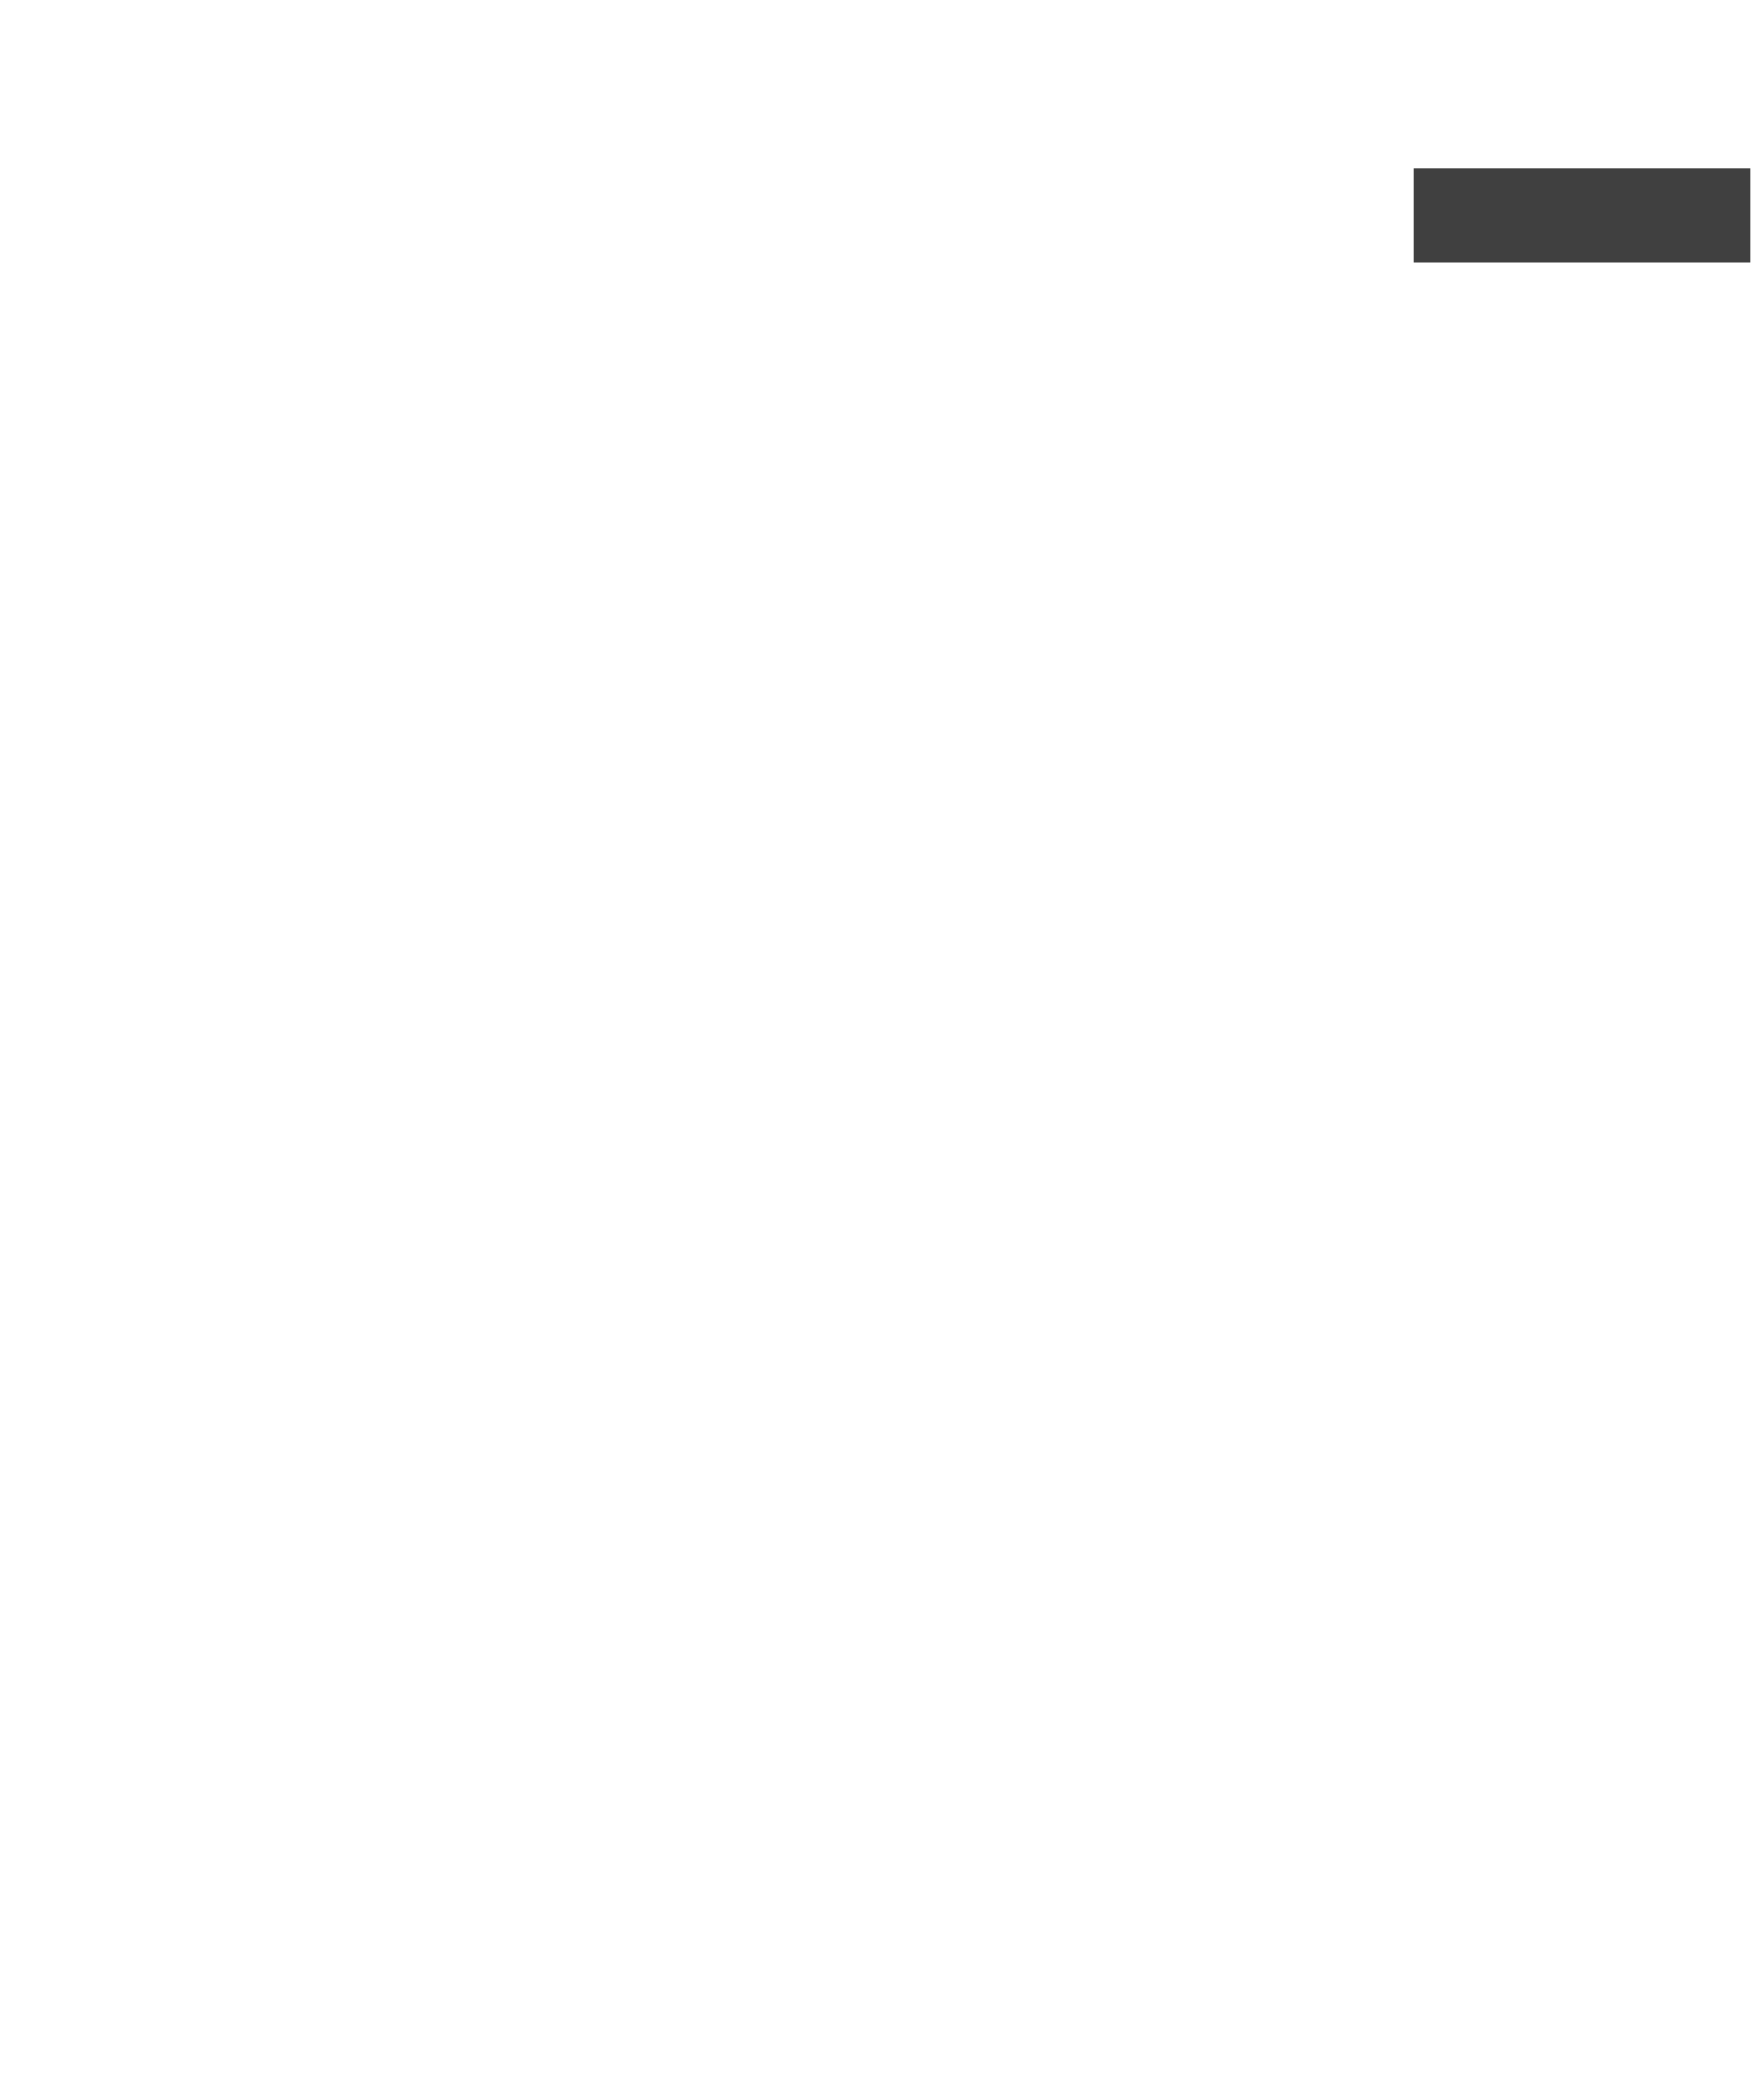
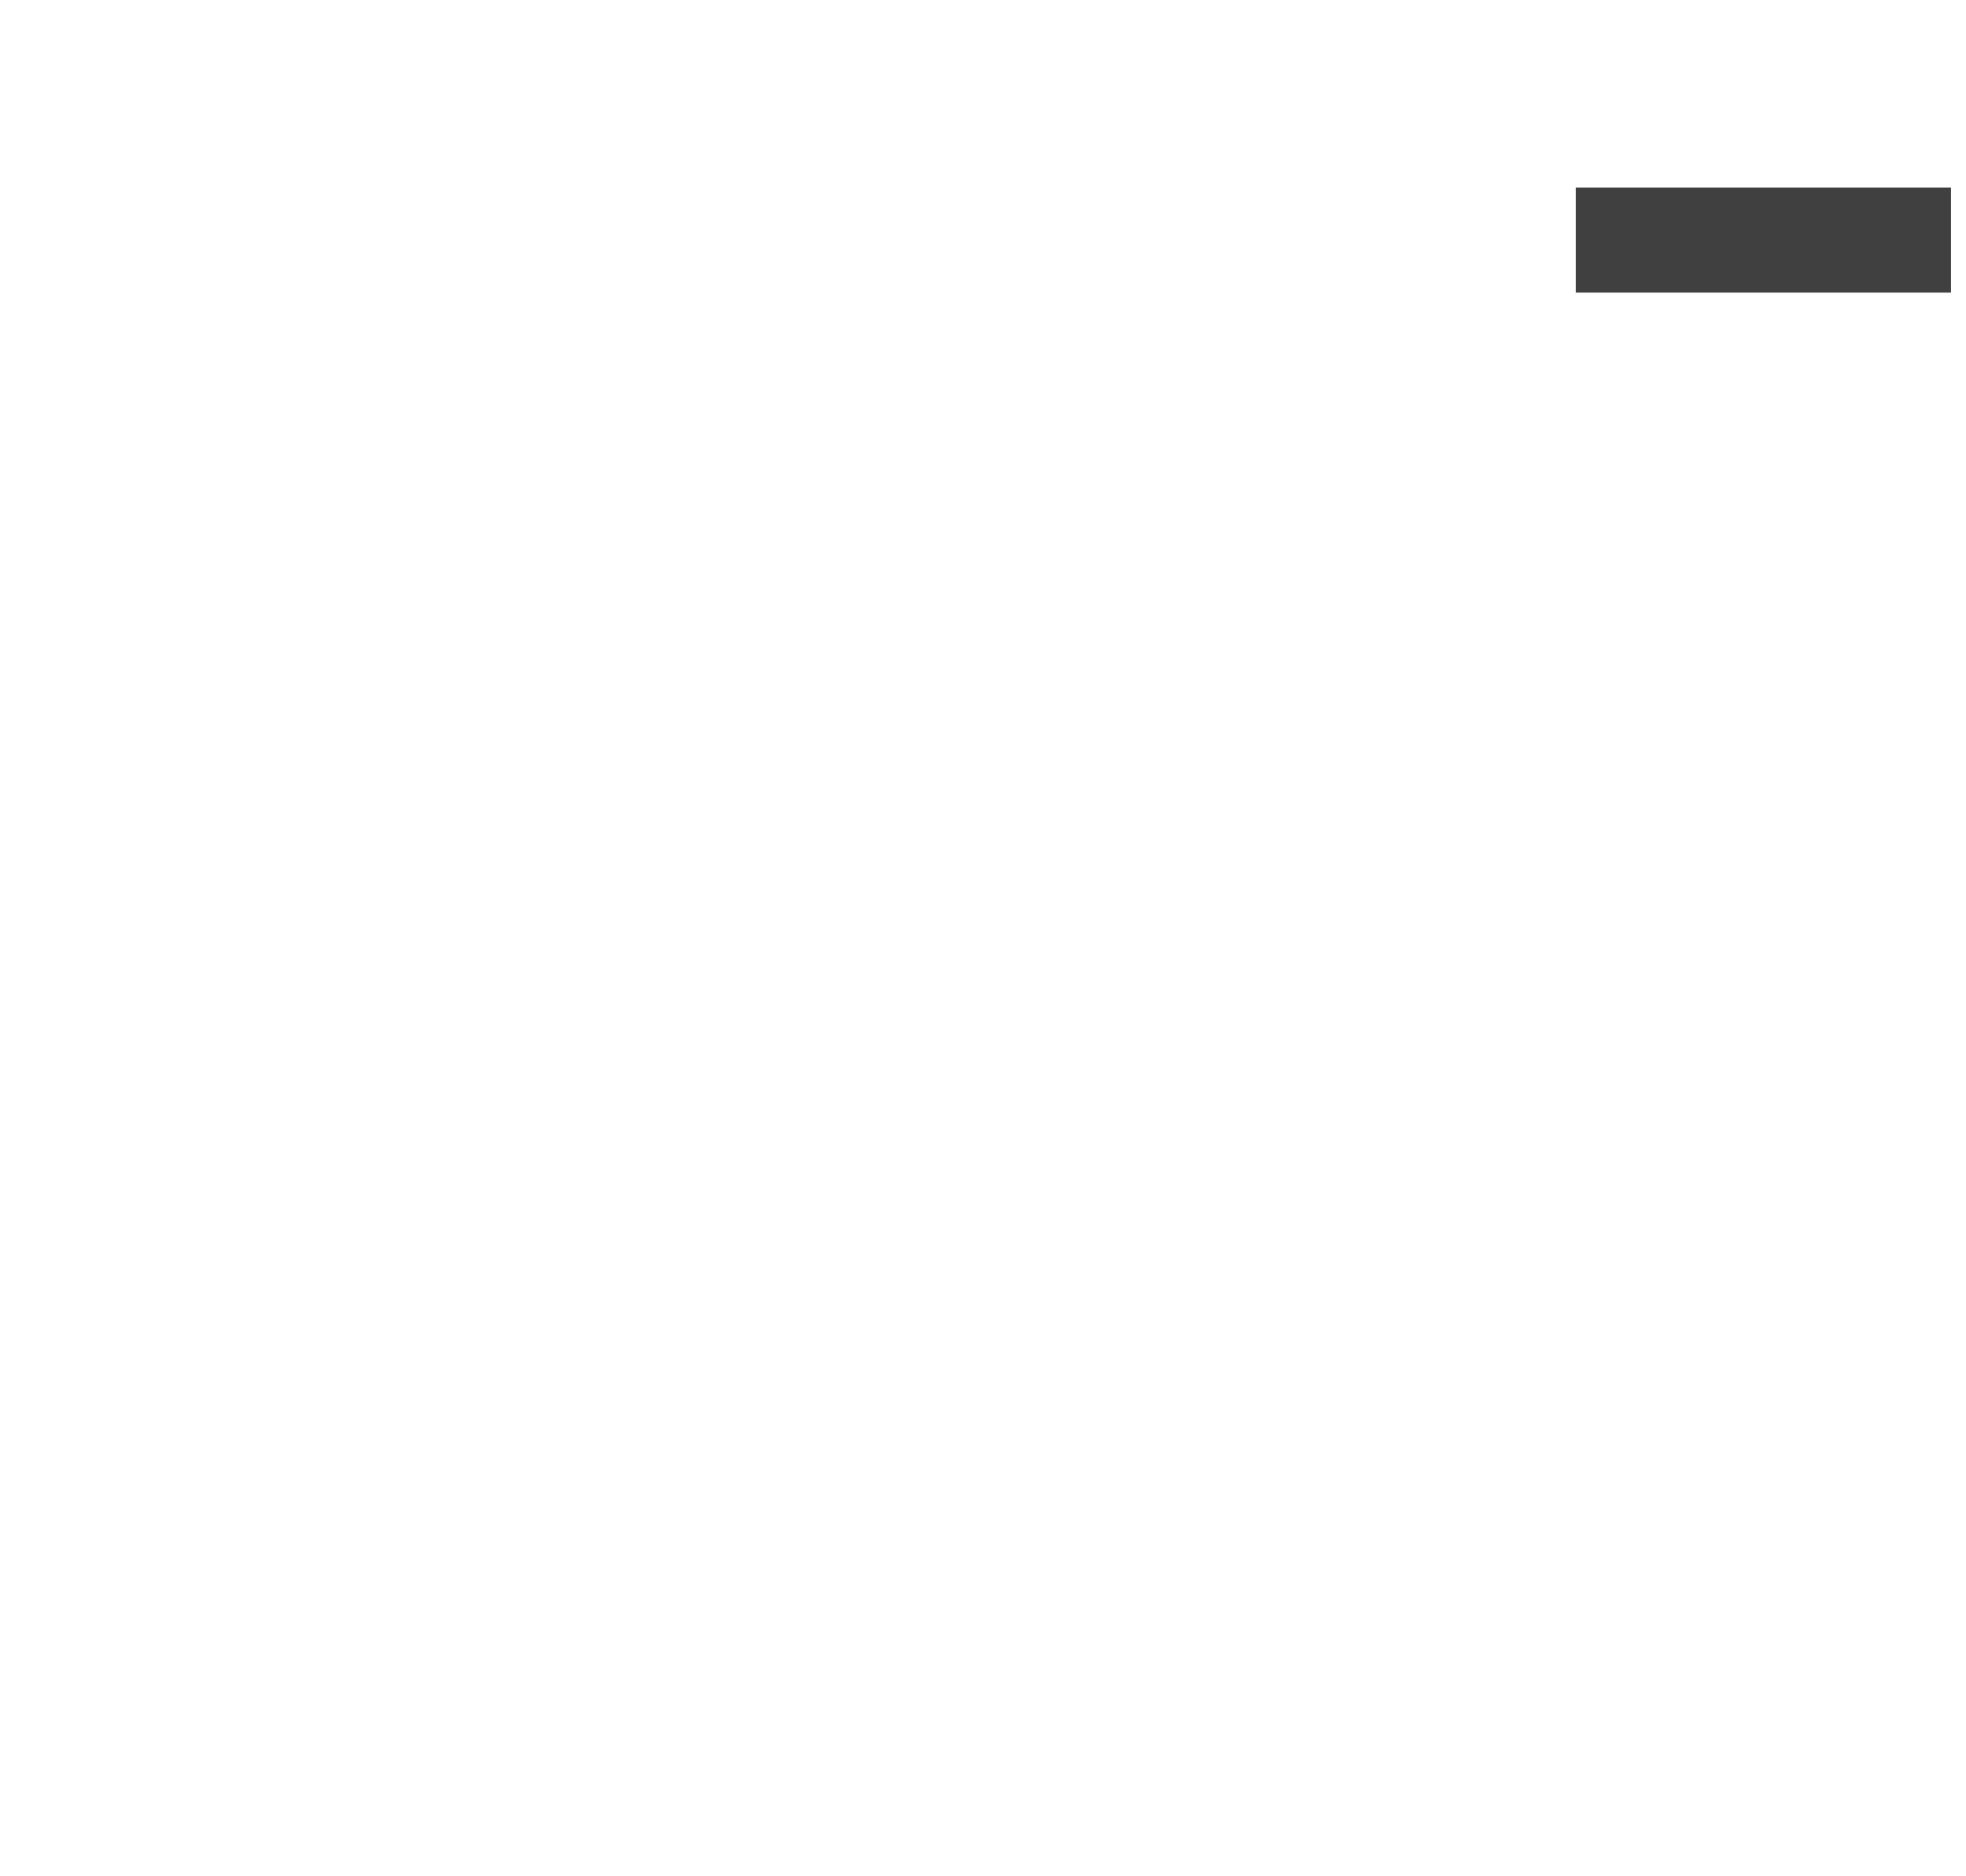
- <svg xmlns="http://www.w3.org/2000/svg" width="262" height="312" viewBox="0 0 262 312" version="1.1" id="svg5">
+ <svg xmlns="http://www.w3.org/2000/svg" width="262" height="250" viewBox="0 0 262 250" version="1.1" id="svg5">
  <defs id="defs2">
    <clipPath clipPathUnits="userSpaceOnUse" id="clipPath16518">
      <path style="color:#000000;fill:#999999;fill-opacity:0.4;-inkscape-stroke:none" d="m 13,2 h 236 c 6.111,0 11,4.889 11,11 v 286 c 0,6.111 -4.889,11 -11,11 H 13 C 6.889,310 2,305.111 2,299 V 13 C 2,6.889 6.889,2 13,2 Z" id="path16520" />
    </clipPath>
  </defs>
  <g id="layer1">
    <rect style="fill:#404040;fill-opacity:1;stroke:#404040;stroke-width:0" id="rect297" width="50" height="14" x="210" y="25" />
  </g>
</svg>
